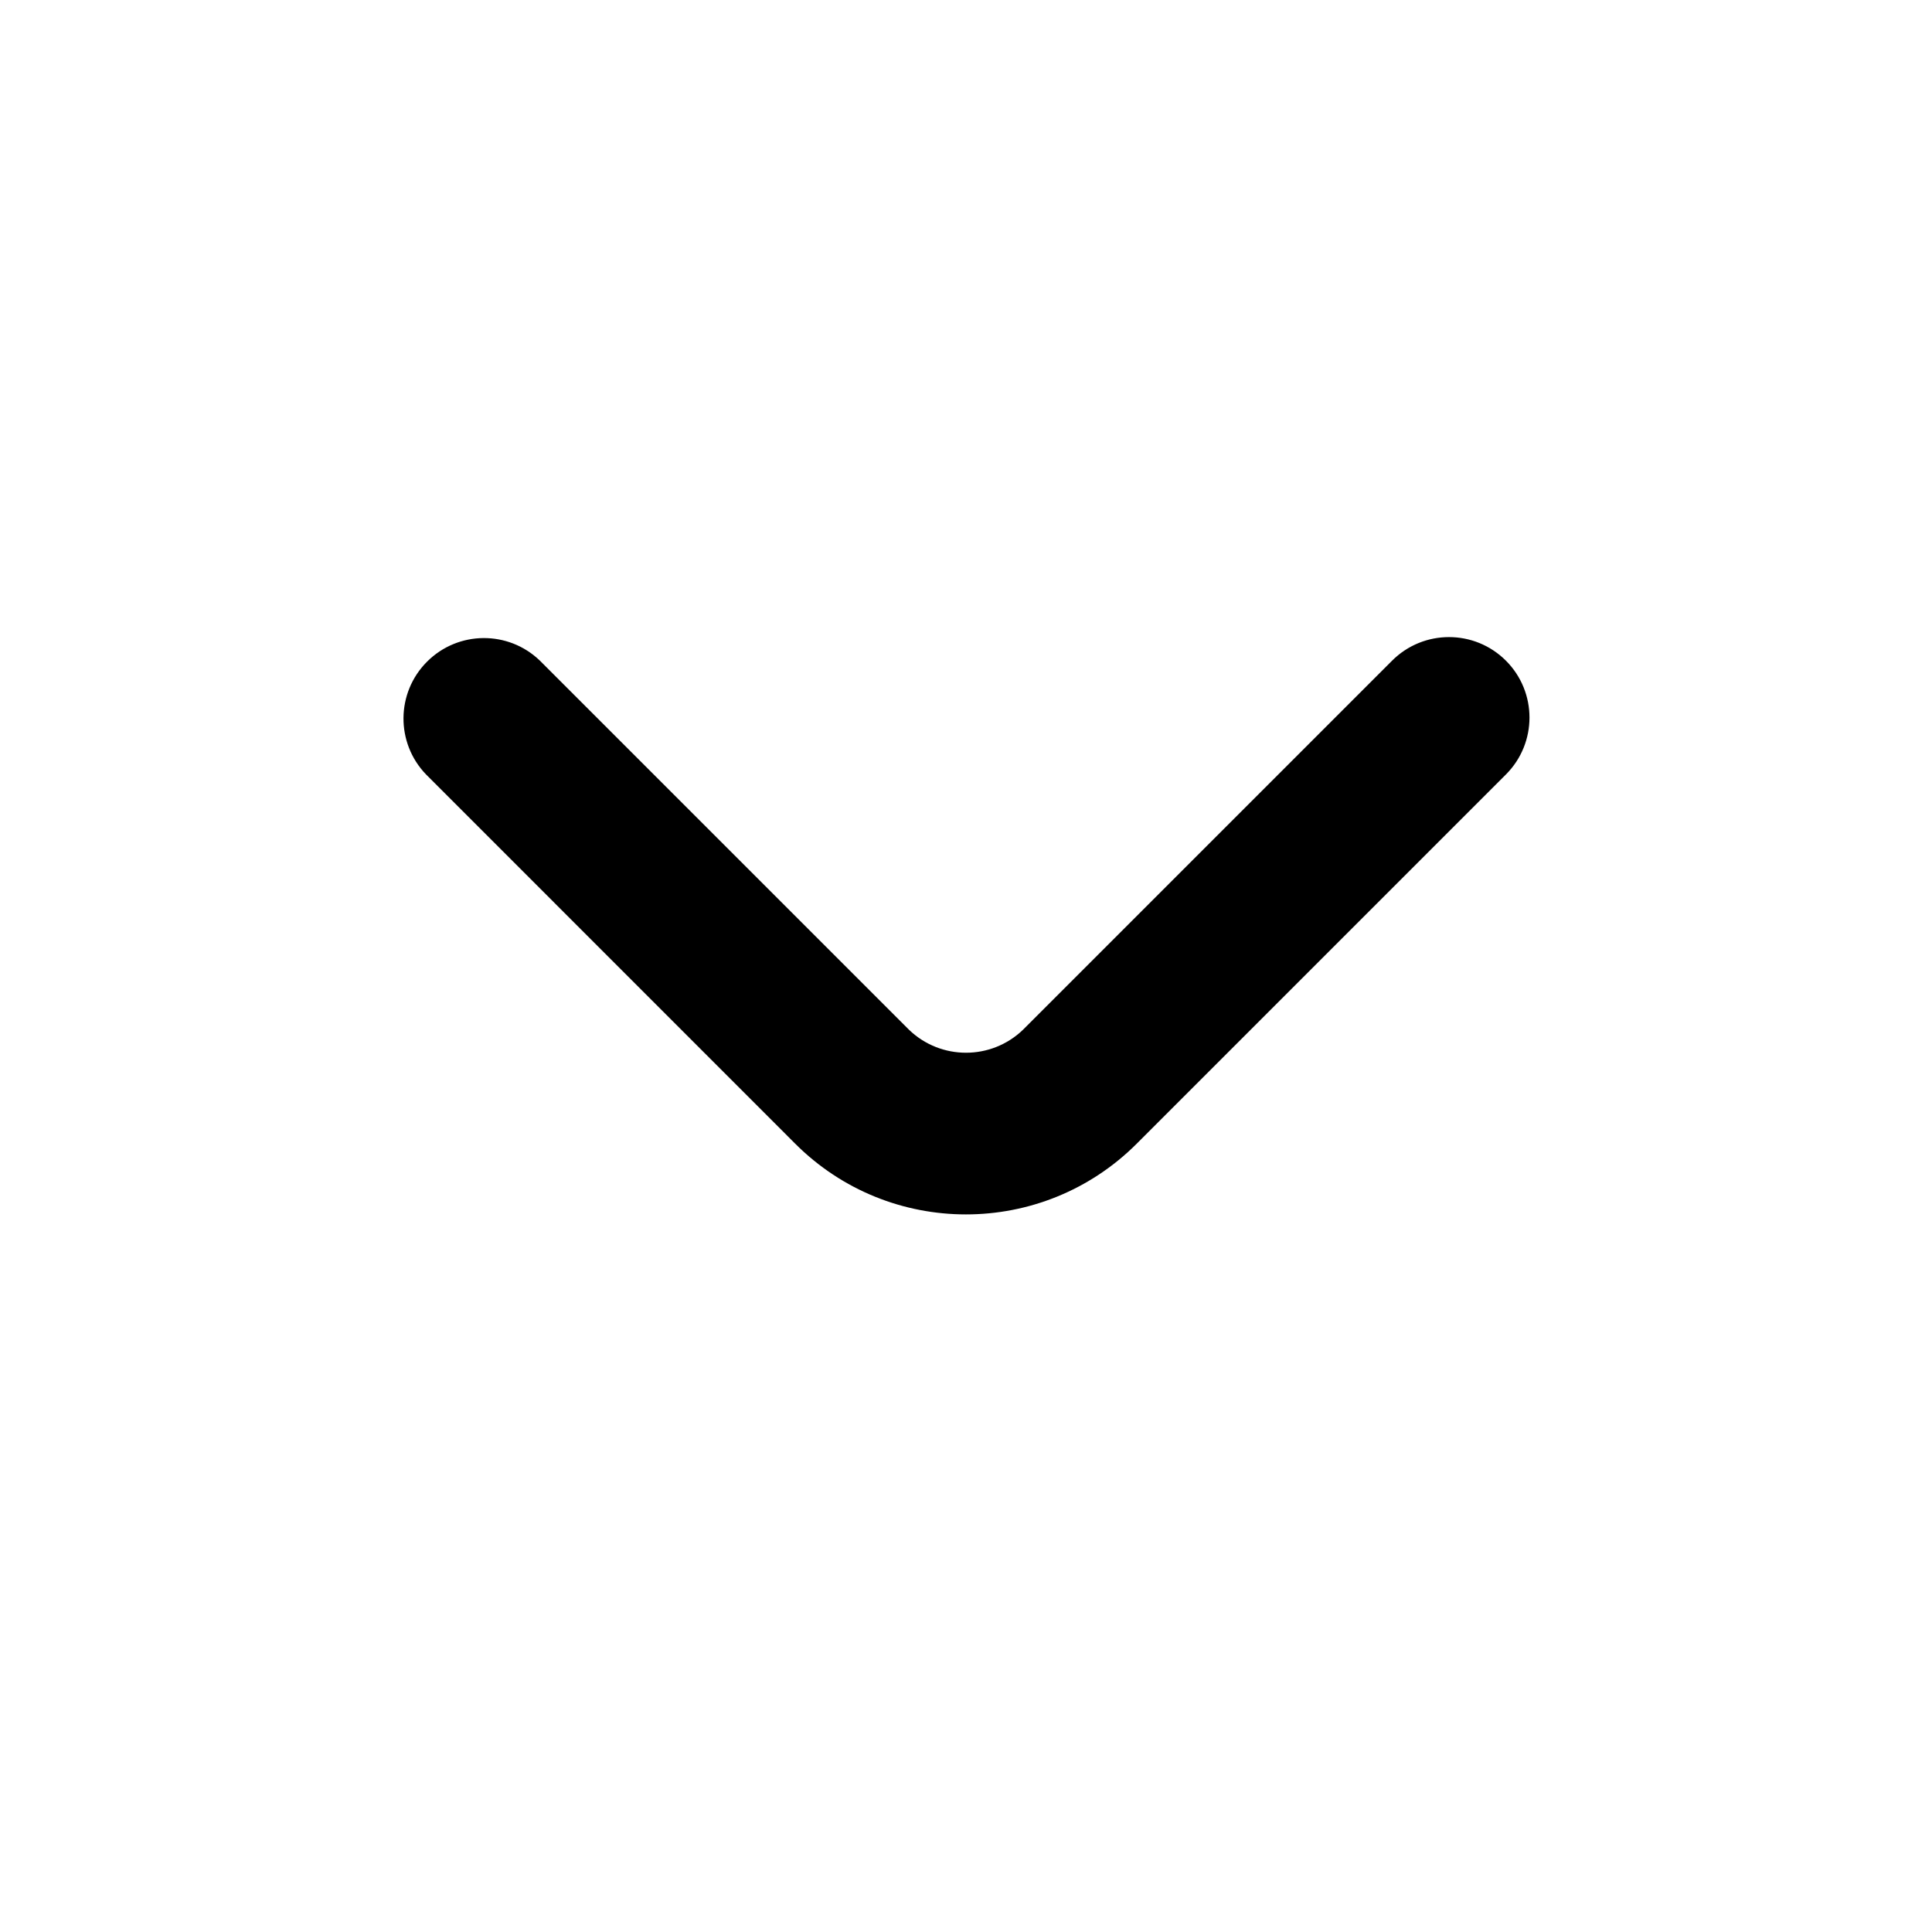
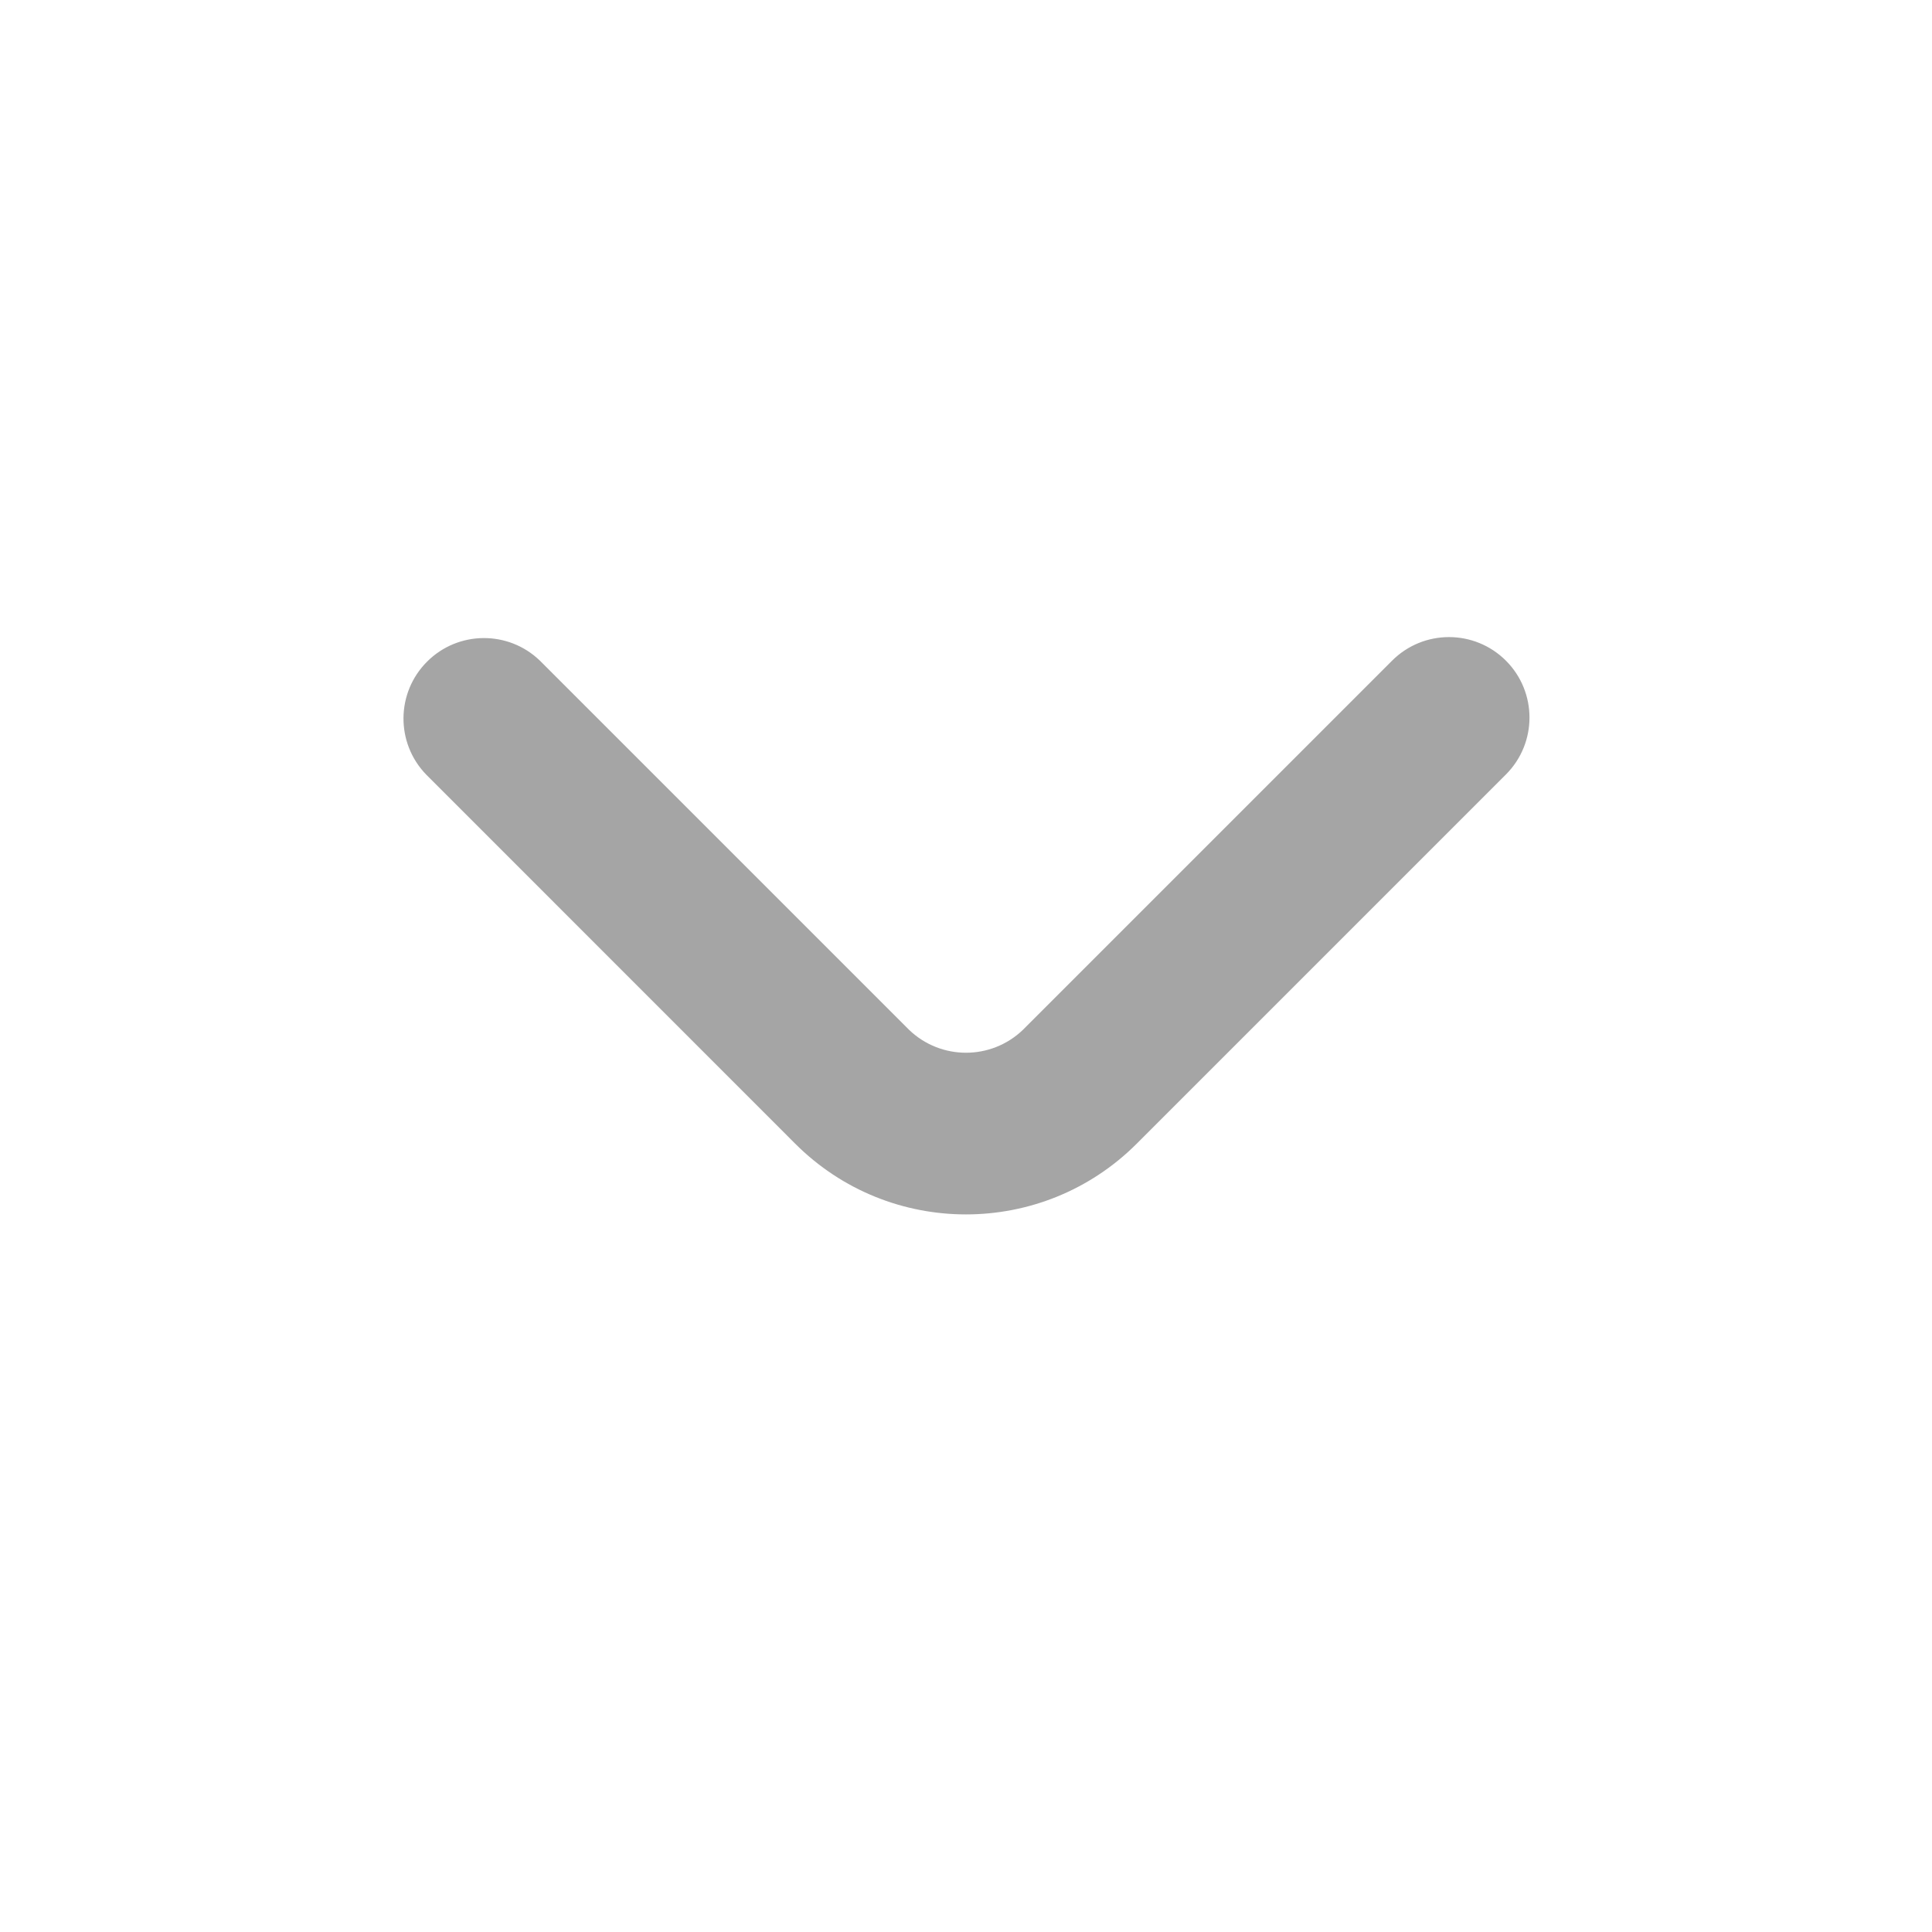
<svg xmlns="http://www.w3.org/2000/svg" id="Outline" viewBox="0 0 24 24">
-   <path d="M18.707,8.207a1,1,0,0,0-1.414,0l-4.586,4.586a1.021,1.021,0,0,1-1.414,0L6.707,8.207A1,1,0,0,0,5.293,9.621l4.585,4.586a3,3,0,0,0,4.243,0l4.586-4.586A1,1,0,0,0,18.707,8.207Z" />
+   <path fill="#A5A5A5" d="M18.707,8.207a1,1,0,0,0-1.414,0l-4.586,4.586a1.021,1.021,0,0,1-1.414,0L6.707,8.207A1,1,0,0,0,5.293,9.621l4.585,4.586a3,3,0,0,0,4.243,0l4.586-4.586A1,1,0,0,0,18.707,8.207Z" />
</svg>
